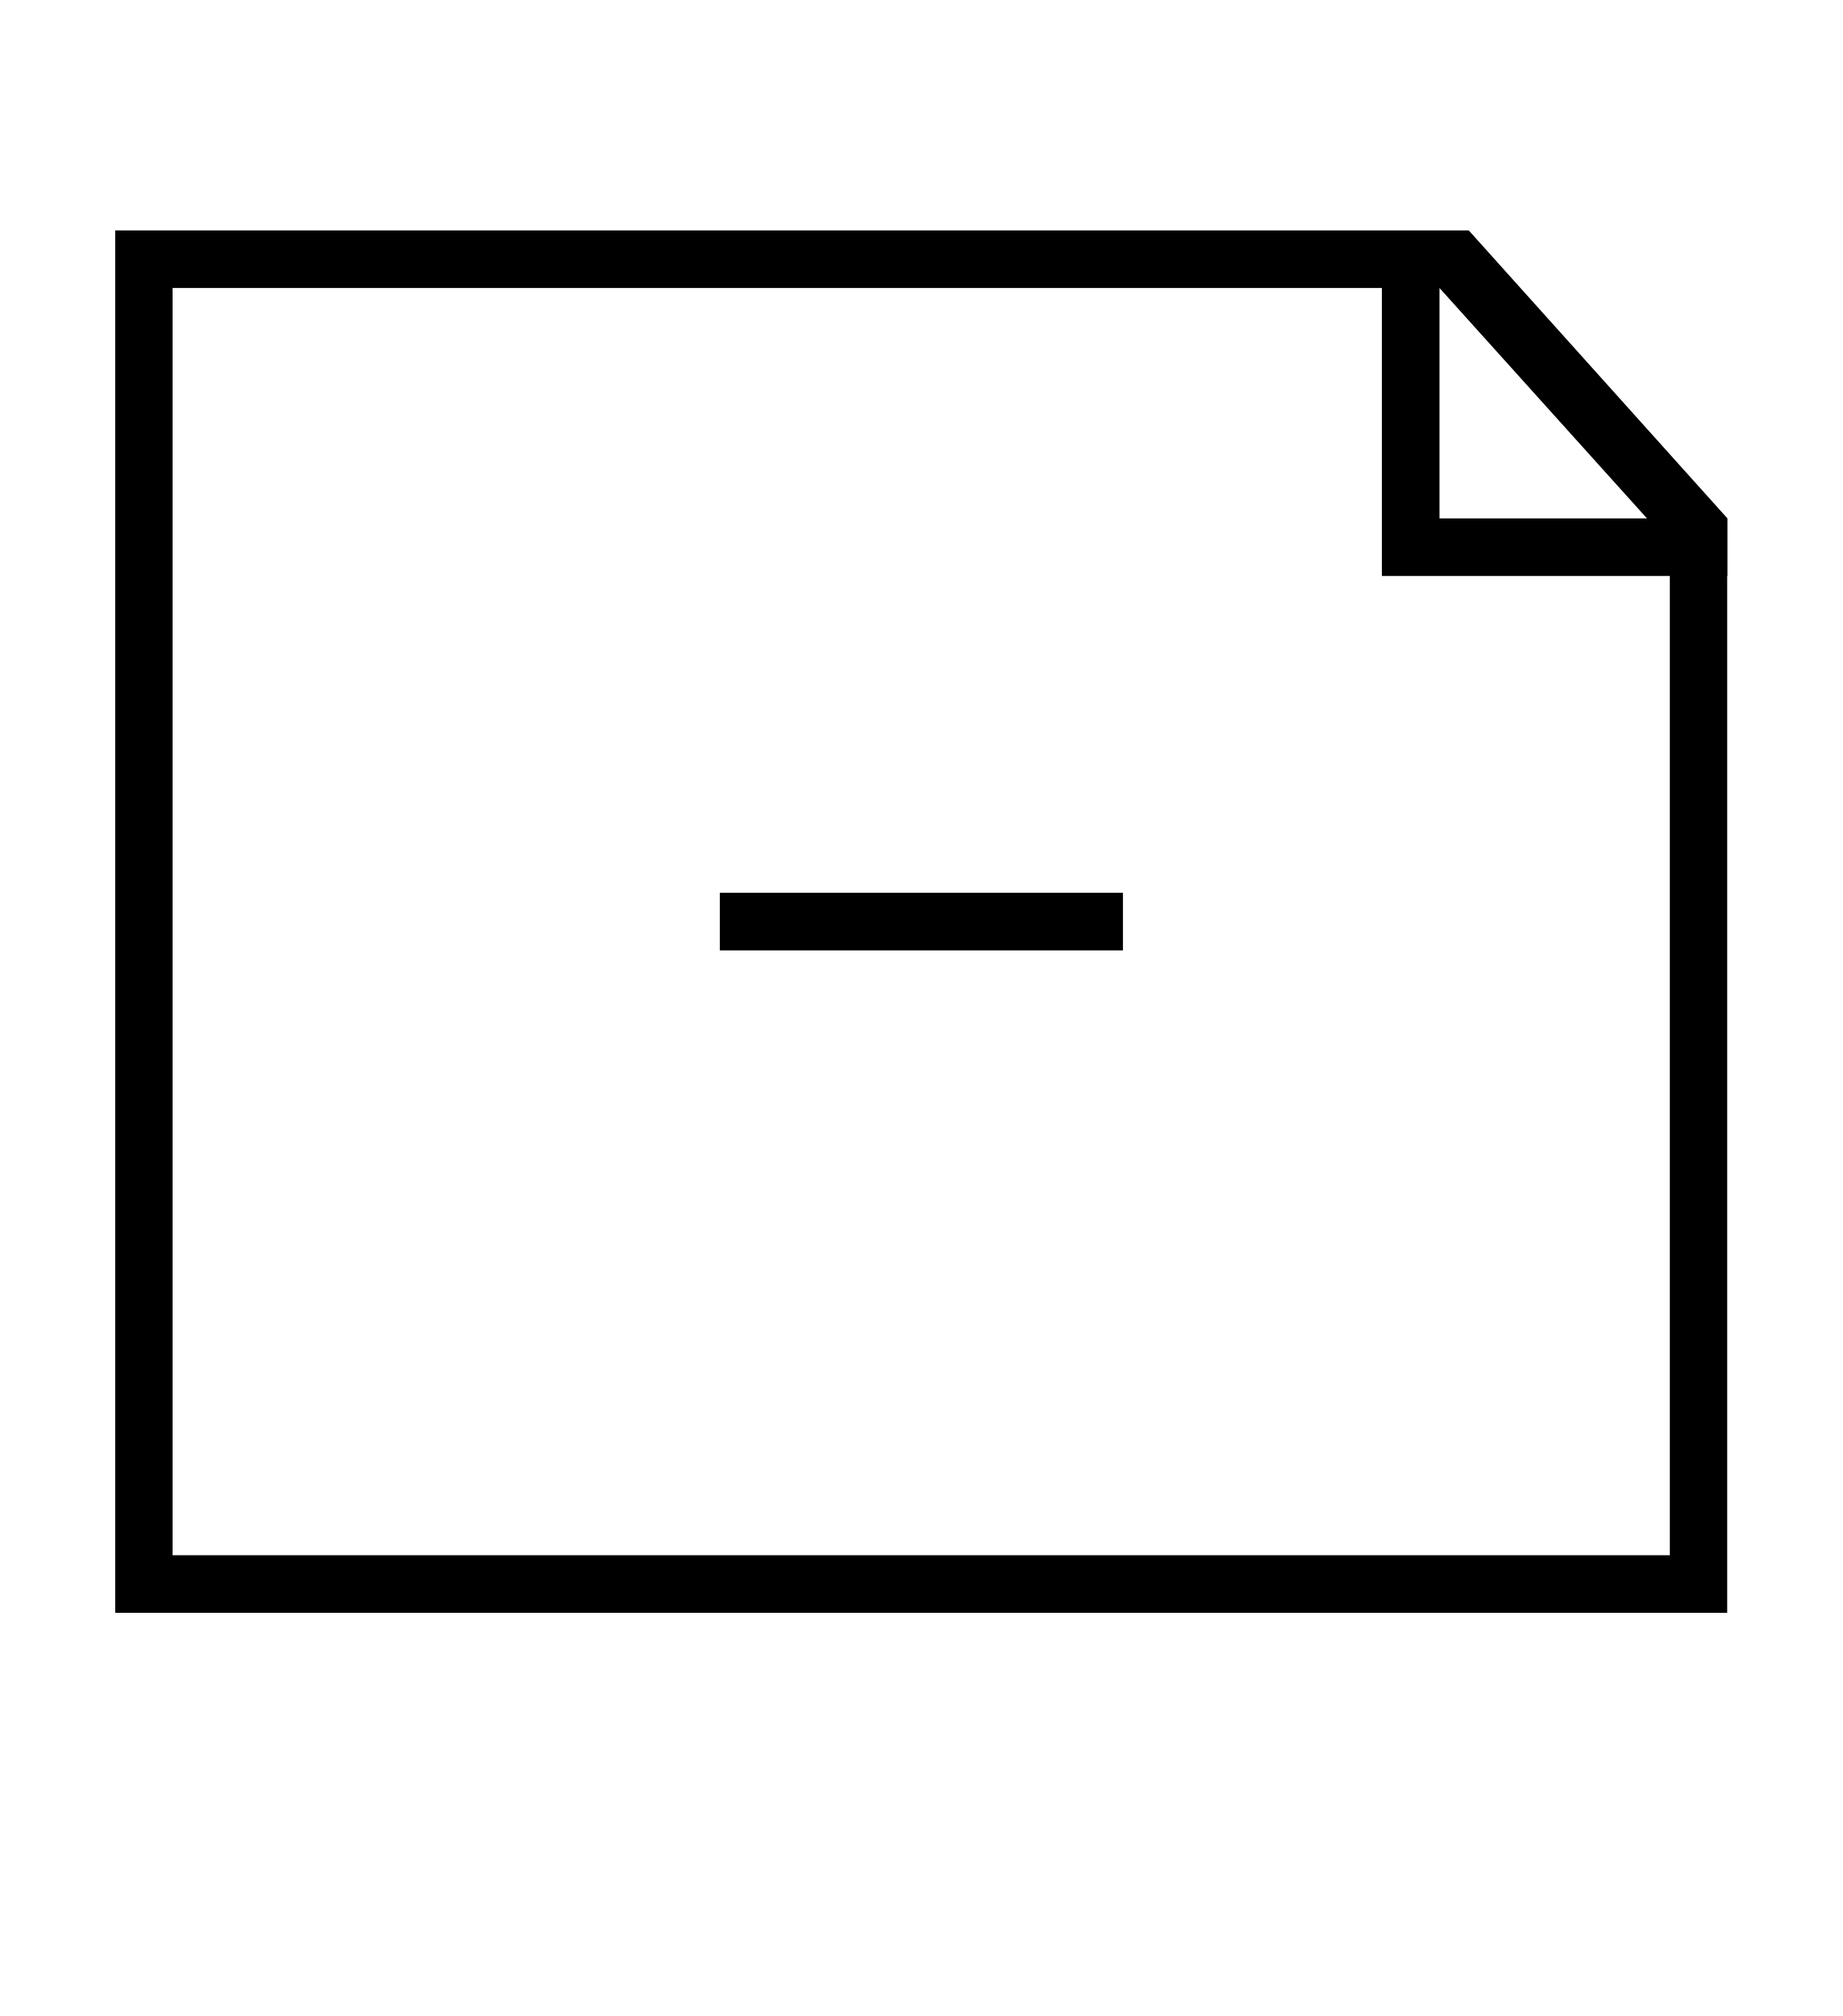
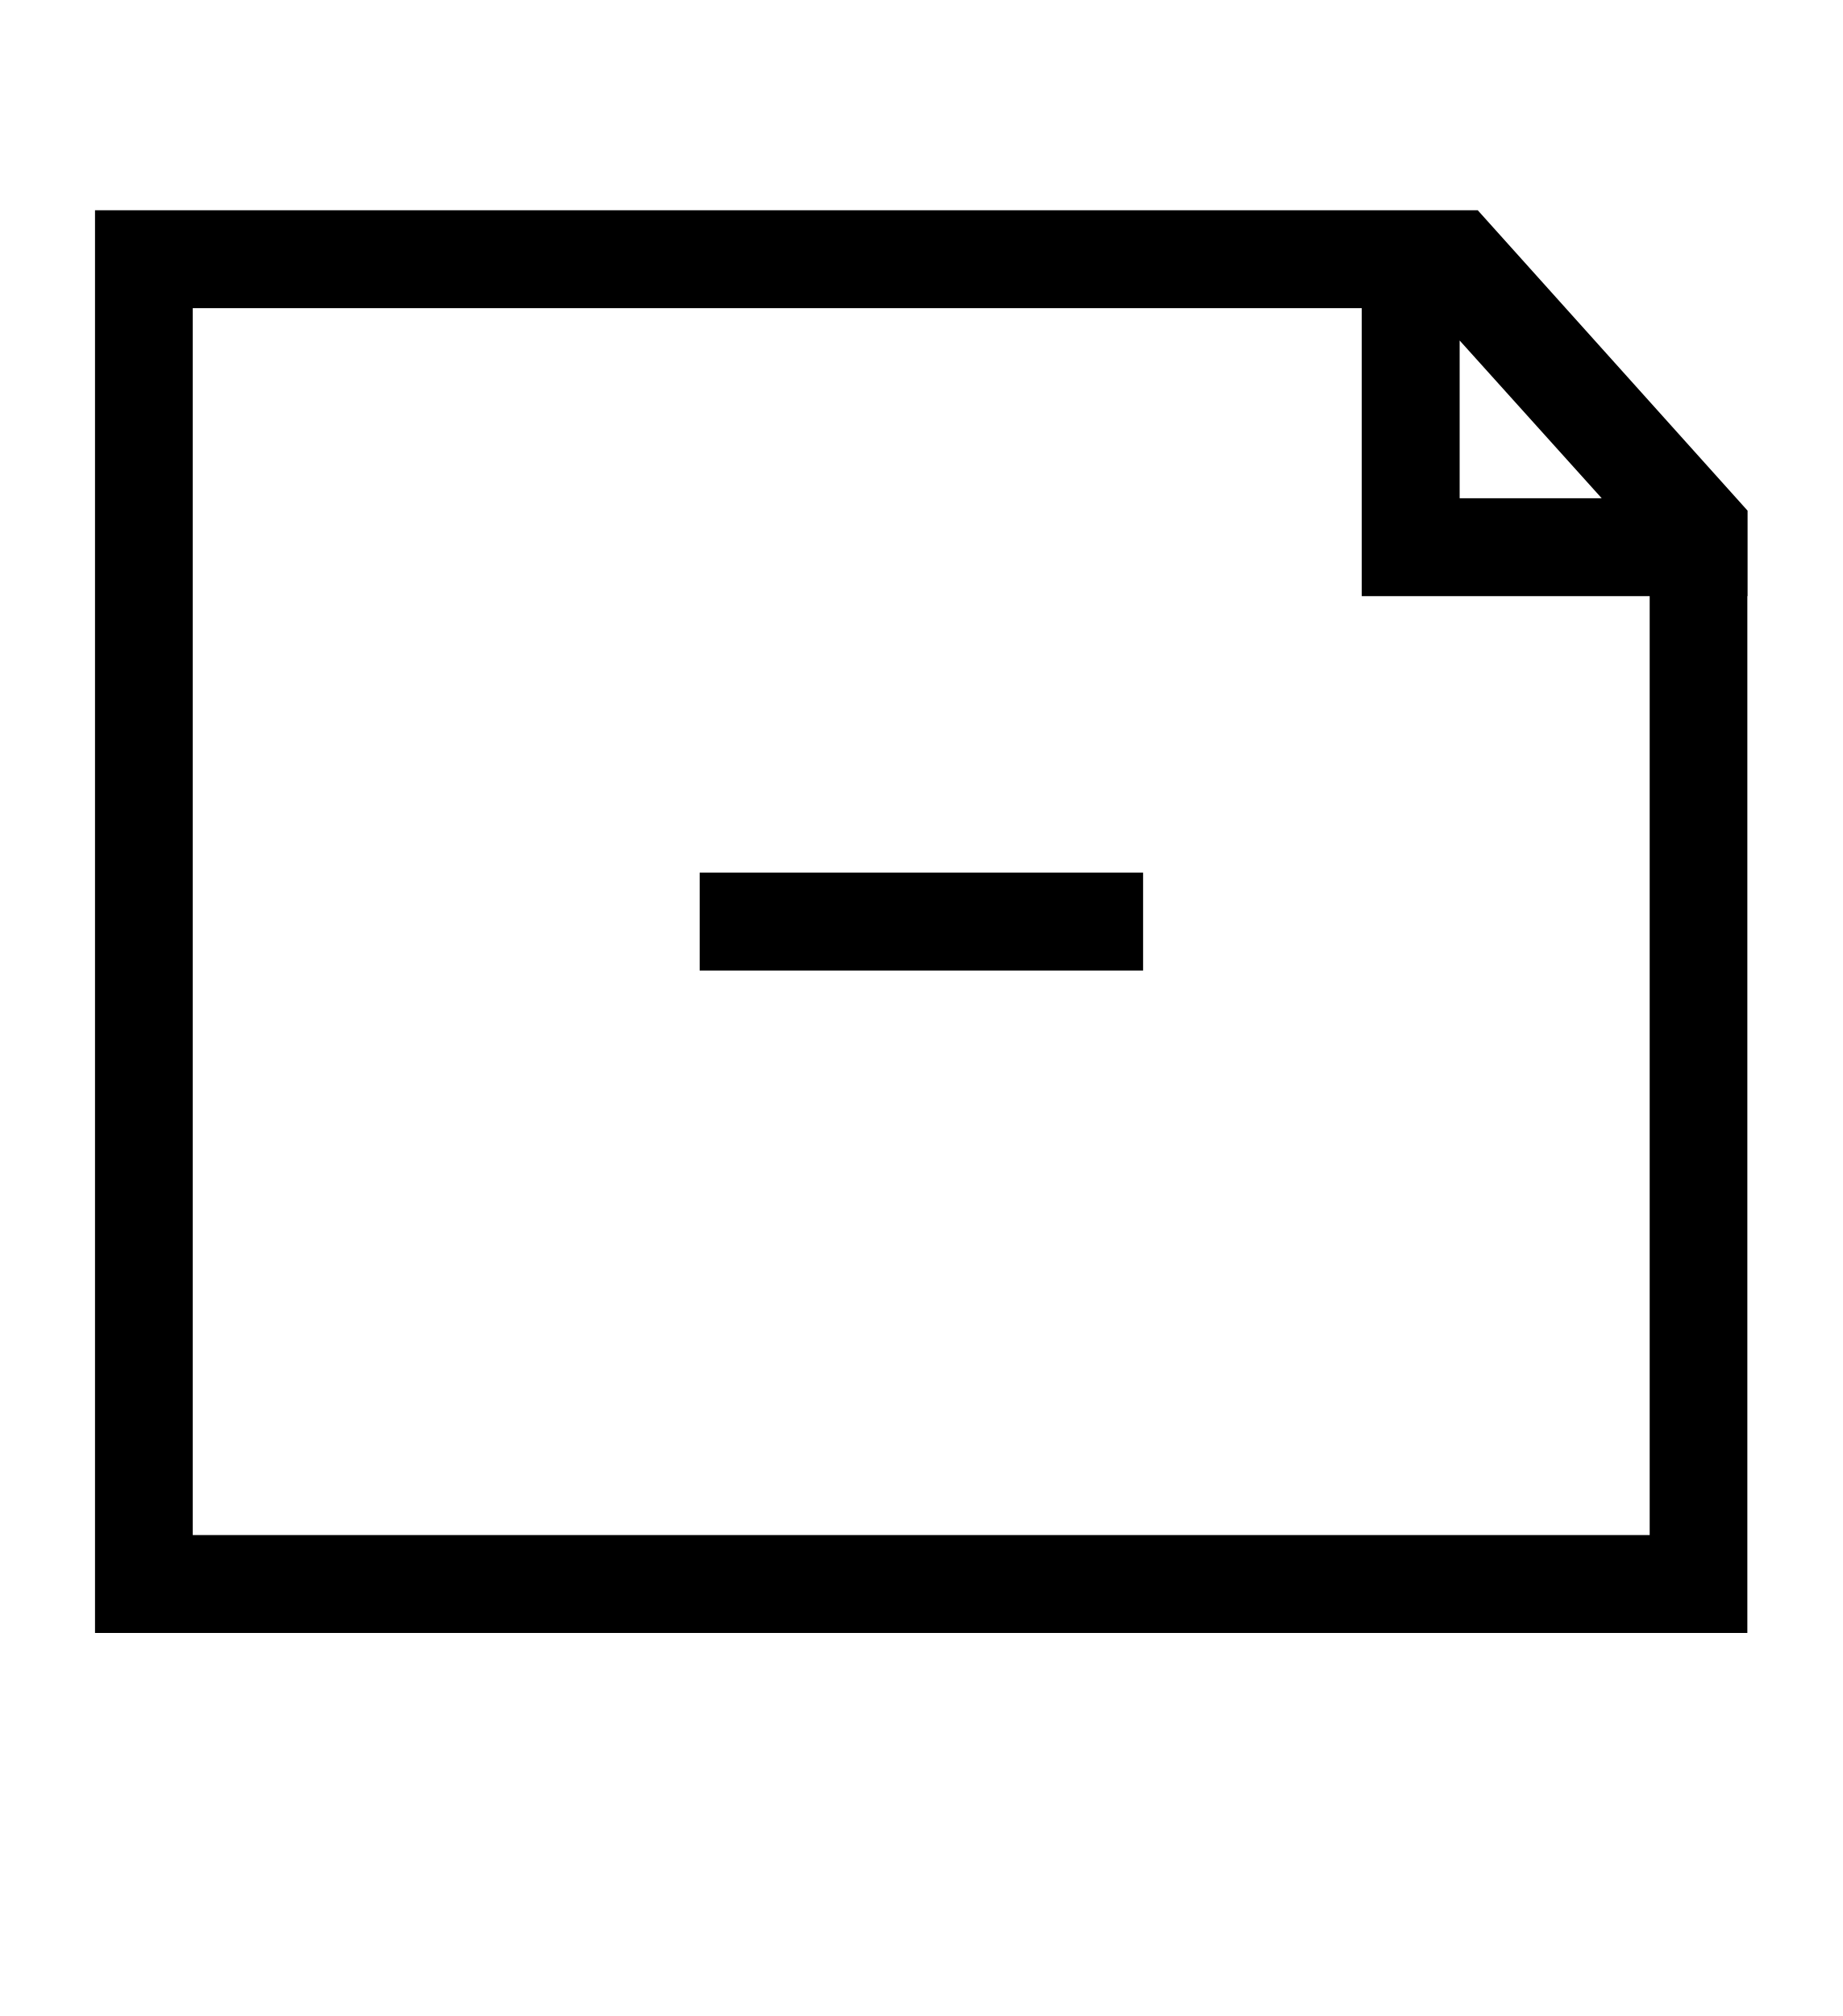
<svg xmlns="http://www.w3.org/2000/svg" viewBox="0 0 32 35" width="40px" version="1.1" x="0px" y="0px">
-   <g stroke="none" stroke-width="1" fill="none" fill-rule="evenodd">
+   <g stroke="black" stroke-width="0.7px" fill="none" fill-rule="evenodd">
    <path d="M28.997,10 L23.997,10 L23.997,9 L23.997,5 L2.997,5 L2.997,27 L28.997,27 L28.997,10 Z M28.997,9 L28.6,9 L24.997,5 L24.997,9 L28.997,9 Z M29.993,10 L29.993,28 L28.997,28 L2.997,28 L2,28 L2,5 L2,4 L25,4 L25.505,4 L29.997,9 L29.997,10 L29.993,10 Z" fill="#000000" />
    <path d="M12.5,15.5 L19.5,15.5 L19.5,16.5 L12.5,16.5 L12.5,15.5 Z" fill="#000000" />
  </g>
</svg>
